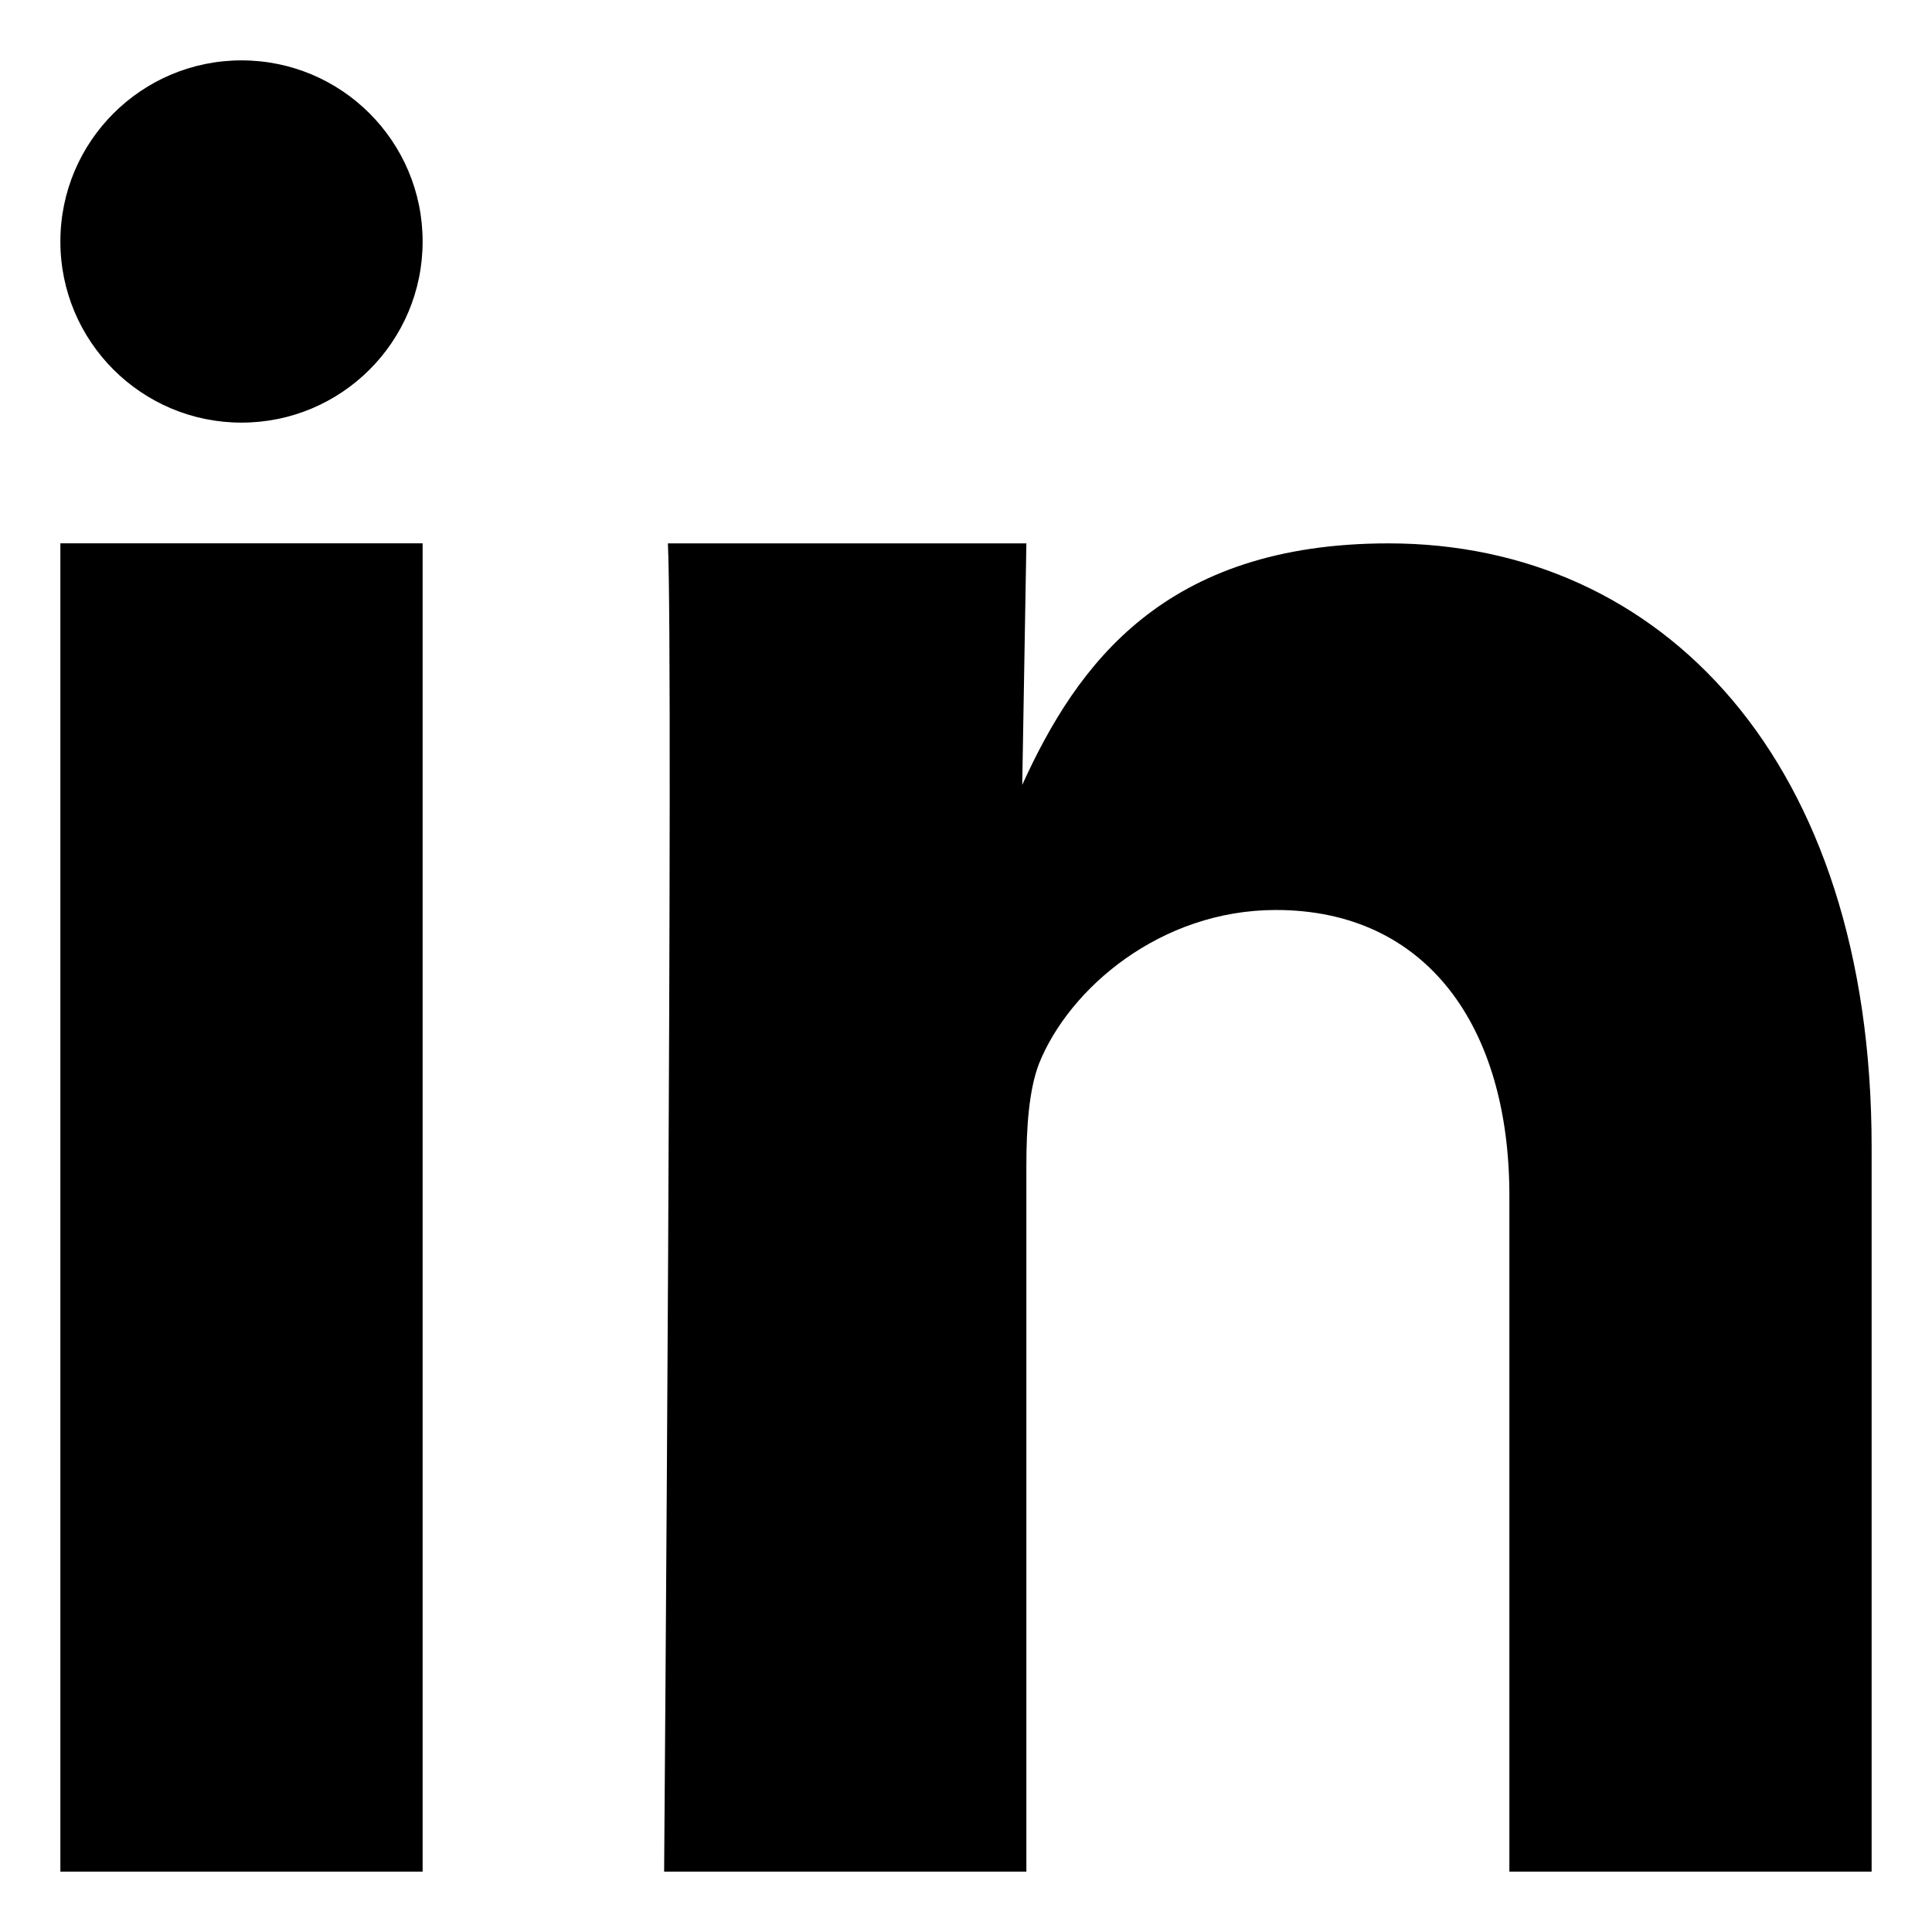
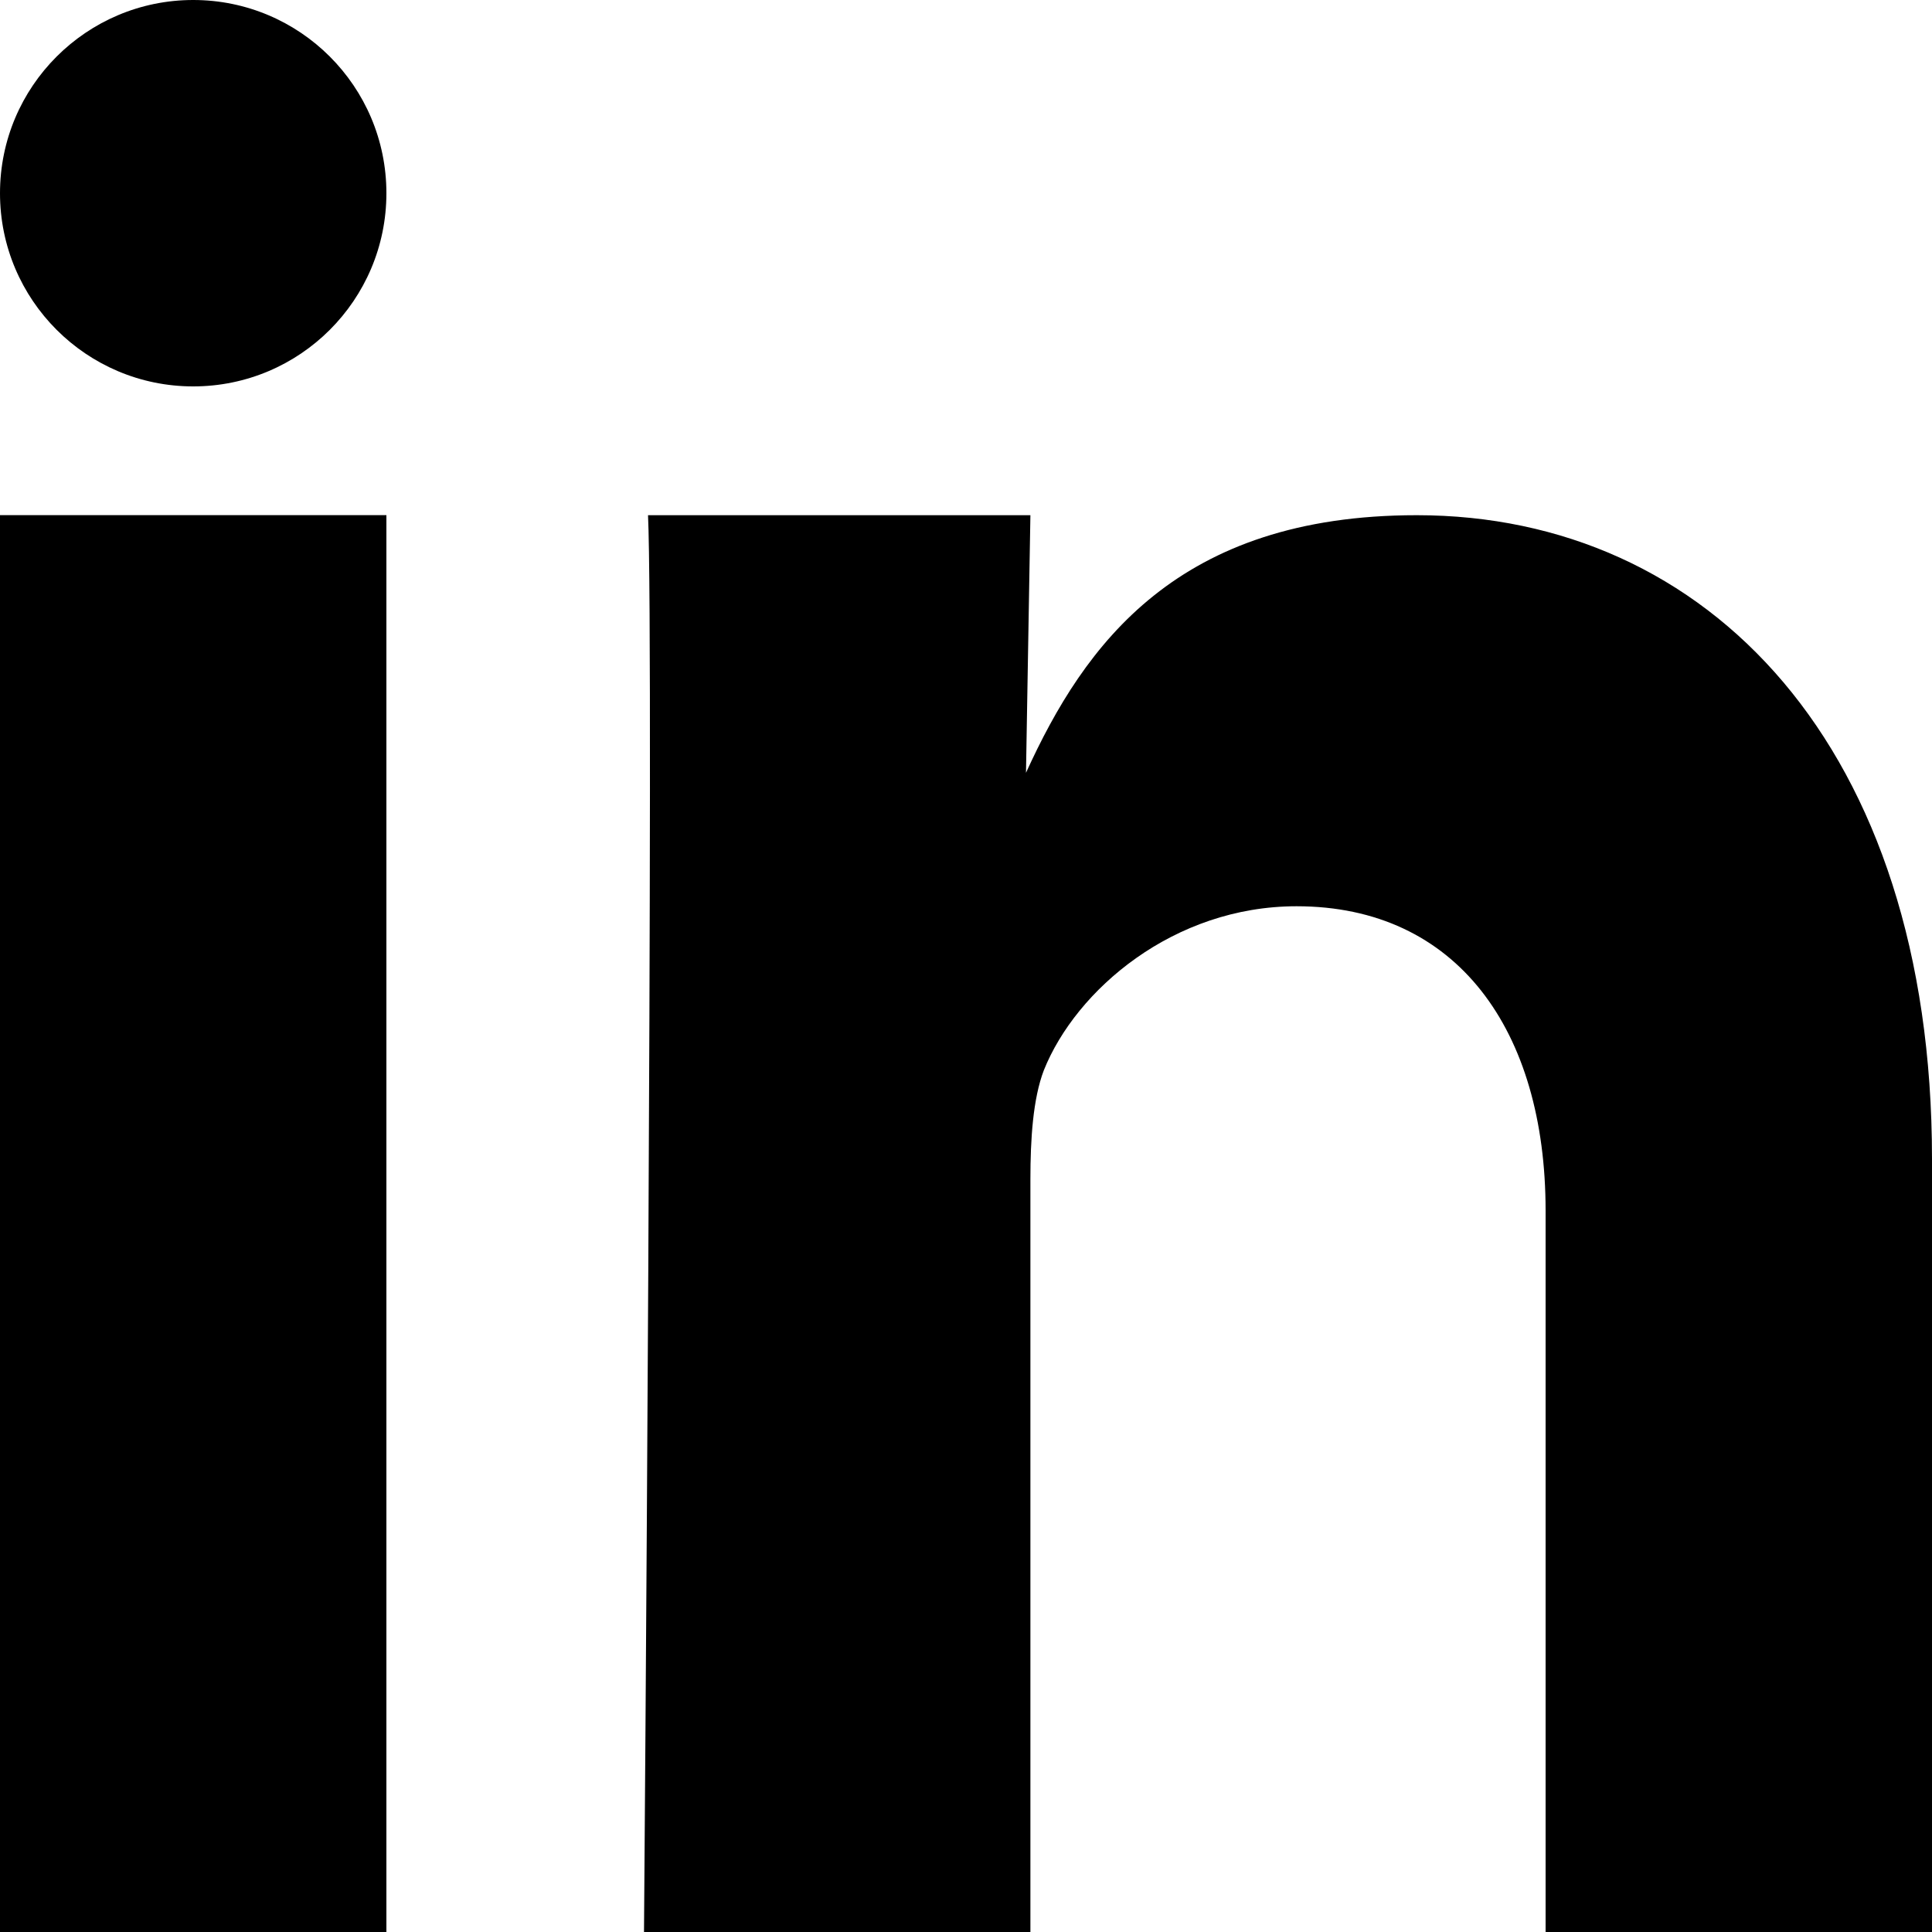
<svg xmlns="http://www.w3.org/2000/svg" version="1.1" id="Layer_1" x="0px" y="0px" width="200px" height="200px" viewBox="0 0 200 200" enable-background="new 0 0 200 200" xml:space="preserve">
  <g>
-     <rect x="6.25" y="56.244" fill-rule="evenodd" clip-rule="evenodd" width="37.5" height="137.506" />
-     <path fill-rule="evenodd" clip-rule="evenodd" d="M143.75,56.25c-23.205,0-32.239,12.5-37.928,25l0.428-25H69.141   c0.586,12.5-0.391,137.5-0.391,137.5h37.5v-73.059c0-3.87,0.244-7.801,1.306-10.577c3.126-7.801,12.586-15.912,24.524-15.912   c15.589,0,24.17,12.048,24.17,29.553v69.995h37.5v-75.024C193.75,78.675,171.973,56.25,143.75,56.25" />
-     <path fill-rule="evenodd" clip-rule="evenodd" d="M43.75,25c0,10.364-8.398,18.75-18.75,18.75C14.661,43.75,6.25,35.364,6.25,25   S14.661,6.25,25,6.25C35.352,6.25,43.75,14.636,43.75,25" />
+     <rect y="53.327" fill-rule="evenodd" clip-rule="evenodd" width="40" height="146.673" />
+     <path fill-rule="evenodd" clip-rule="evenodd" d="M146.667,53.333c-24.752,0-34.389,13.333-40.457,26.667l0.457-26.667H67.083   C67.708,66.667,66.667,200,66.667,200h40v-77.929c0-4.129,0.26-8.321,1.393-11.283c3.334-8.32,13.425-16.973,26.159-16.973   c16.628,0,25.781,12.852,25.781,31.523V200h40v-80.026C200,77.253,176.771,53.333,146.667,53.333" />
+     <path fill-rule="evenodd" clip-rule="evenodd" d="M40,20c0,11.055-8.958,20-20,20C8.972,40,0,31.055,0,20S8.972,0,20,0   C31.042,0,40,8.945,40,20" />
  </g>
</svg>
